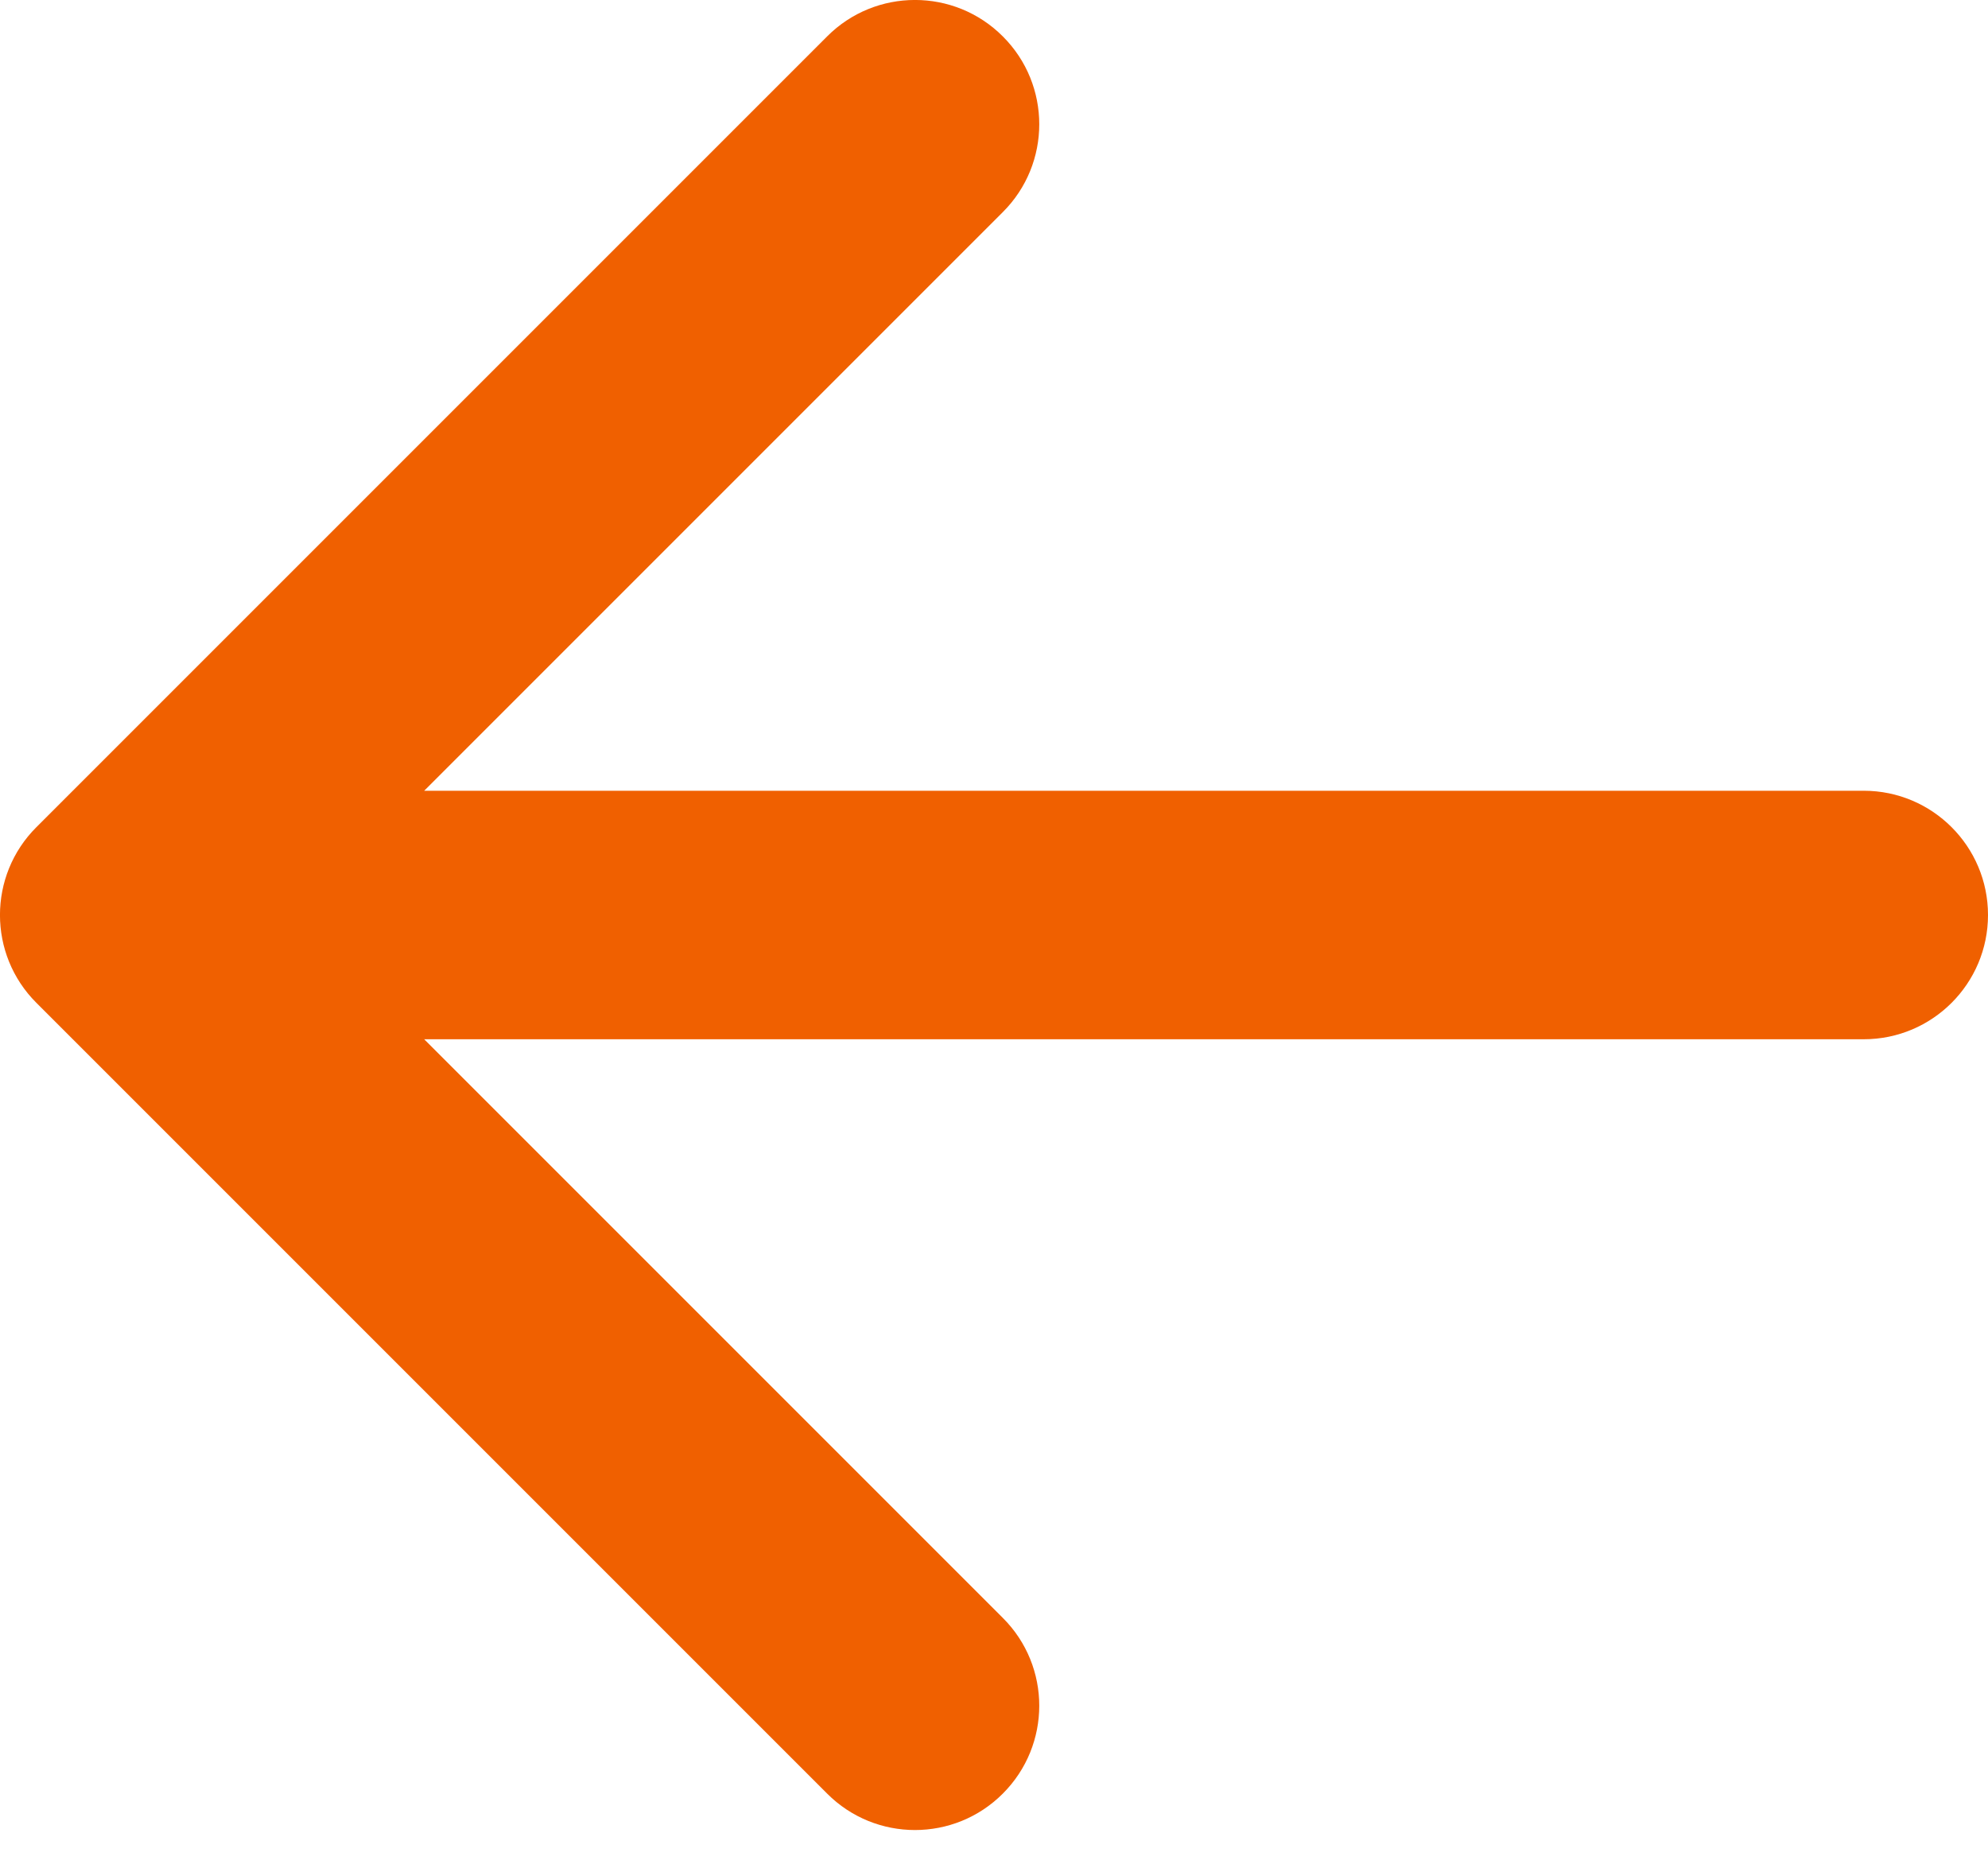
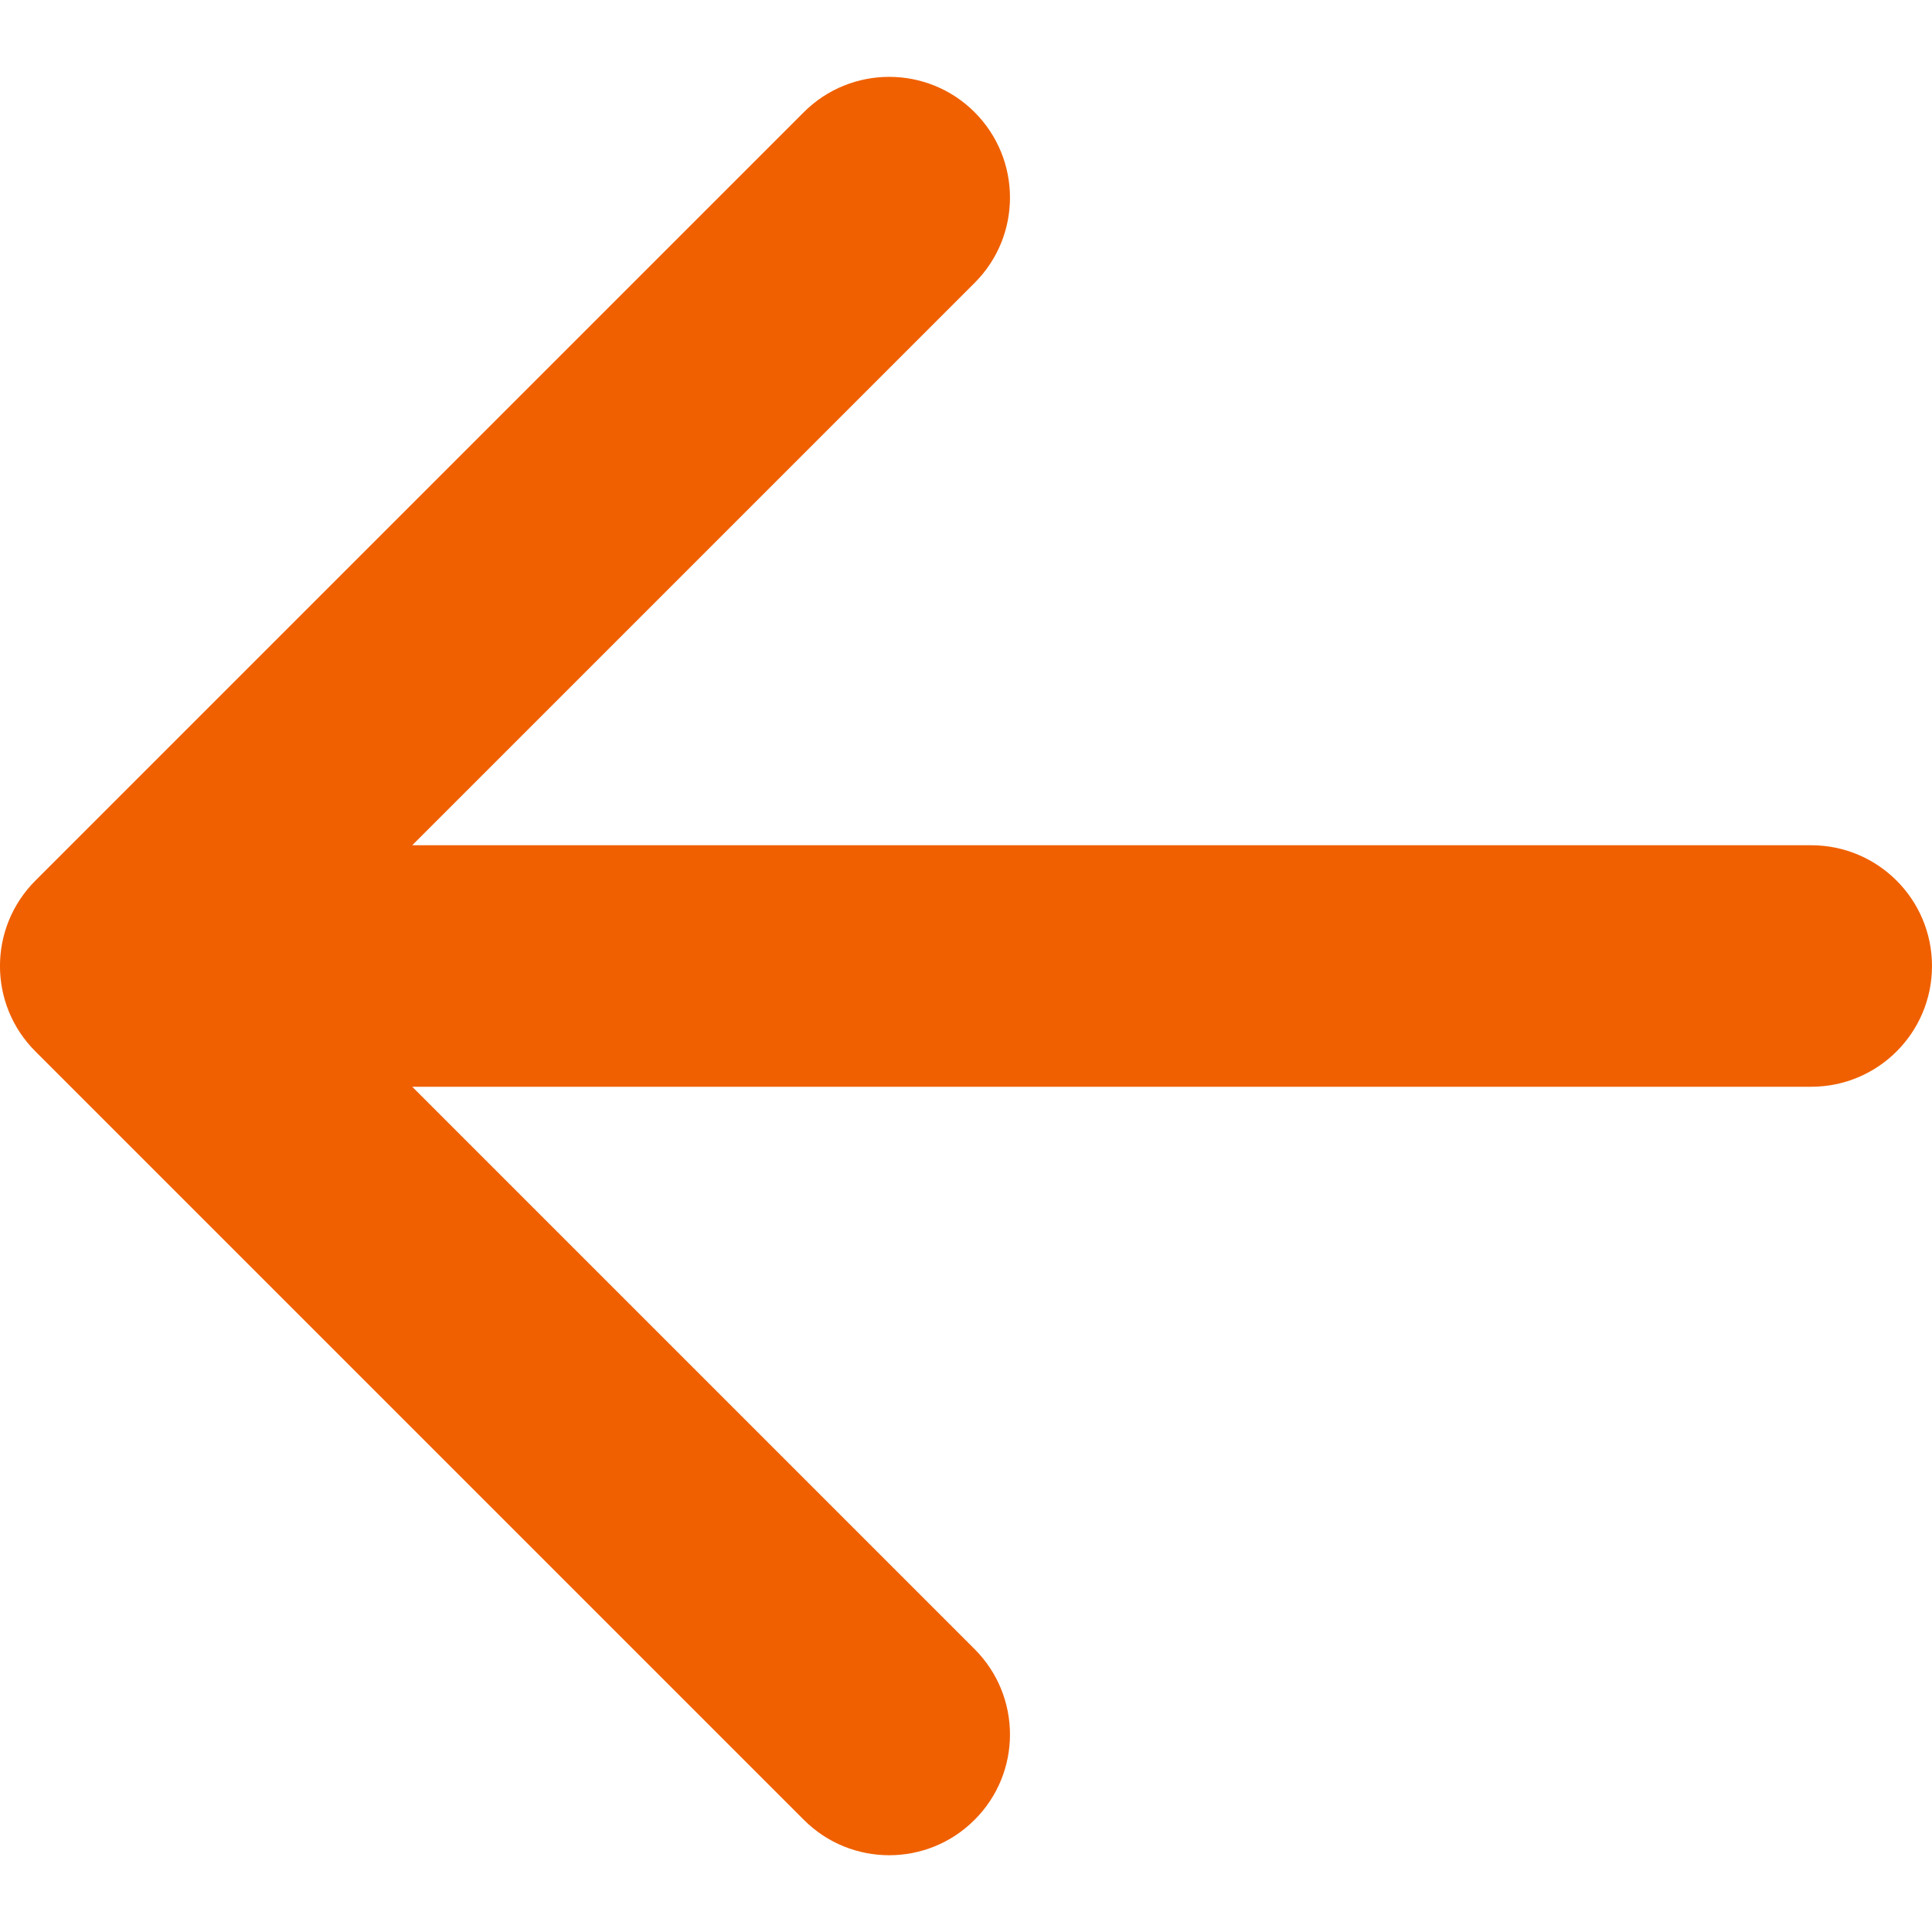
- <svg xmlns="http://www.w3.org/2000/svg" width="16" height="15" viewBox="0 0 16 15" fill="none">
-   <path fill-rule="evenodd" clip-rule="evenodd" d="M6.657 14.435L0.293 8.071C-0.098 7.681 -0.098 7.047 0.293 6.657L6.657 0.293C7.047 -0.098 7.681 -0.098 8.071 0.293C8.462 0.683 8.462 1.317 8.071 1.707L3.414 6.364L15 6.364C15.552 6.364 16 6.812 16 7.364C16 7.916 15.552 8.364 15 8.364L3.414 8.364L8.071 13.021C8.462 13.411 8.462 14.044 8.071 14.435C7.681 14.826 7.047 14.826 6.657 14.435Z" fill="#F06000" />
+ <svg xmlns="http://www.w3.org/2000/svg" width="16" height="16" viewBox="0 0 16 16" fill="none">
+   <path fill-rule="evenodd" clip-rule="evenodd" d="M6.657 15.071L0.293 8.707C-0.098 8.317 -0.098 7.684 0.293 7.293L6.657 0.929C7.047 0.539 7.681 0.539 8.071 0.929C8.462 1.32 8.462 1.953 8.071 2.343L3.414 7L15 7C15.552 7 16 7.448 16 8C16 8.553 15.552 9 15 9L3.414 9L8.071 13.657C8.462 14.048 8.462 14.681 8.071 15.071C7.681 15.462 7.047 15.462 6.657 15.071Z" fill="#F06000" />
</svg>
